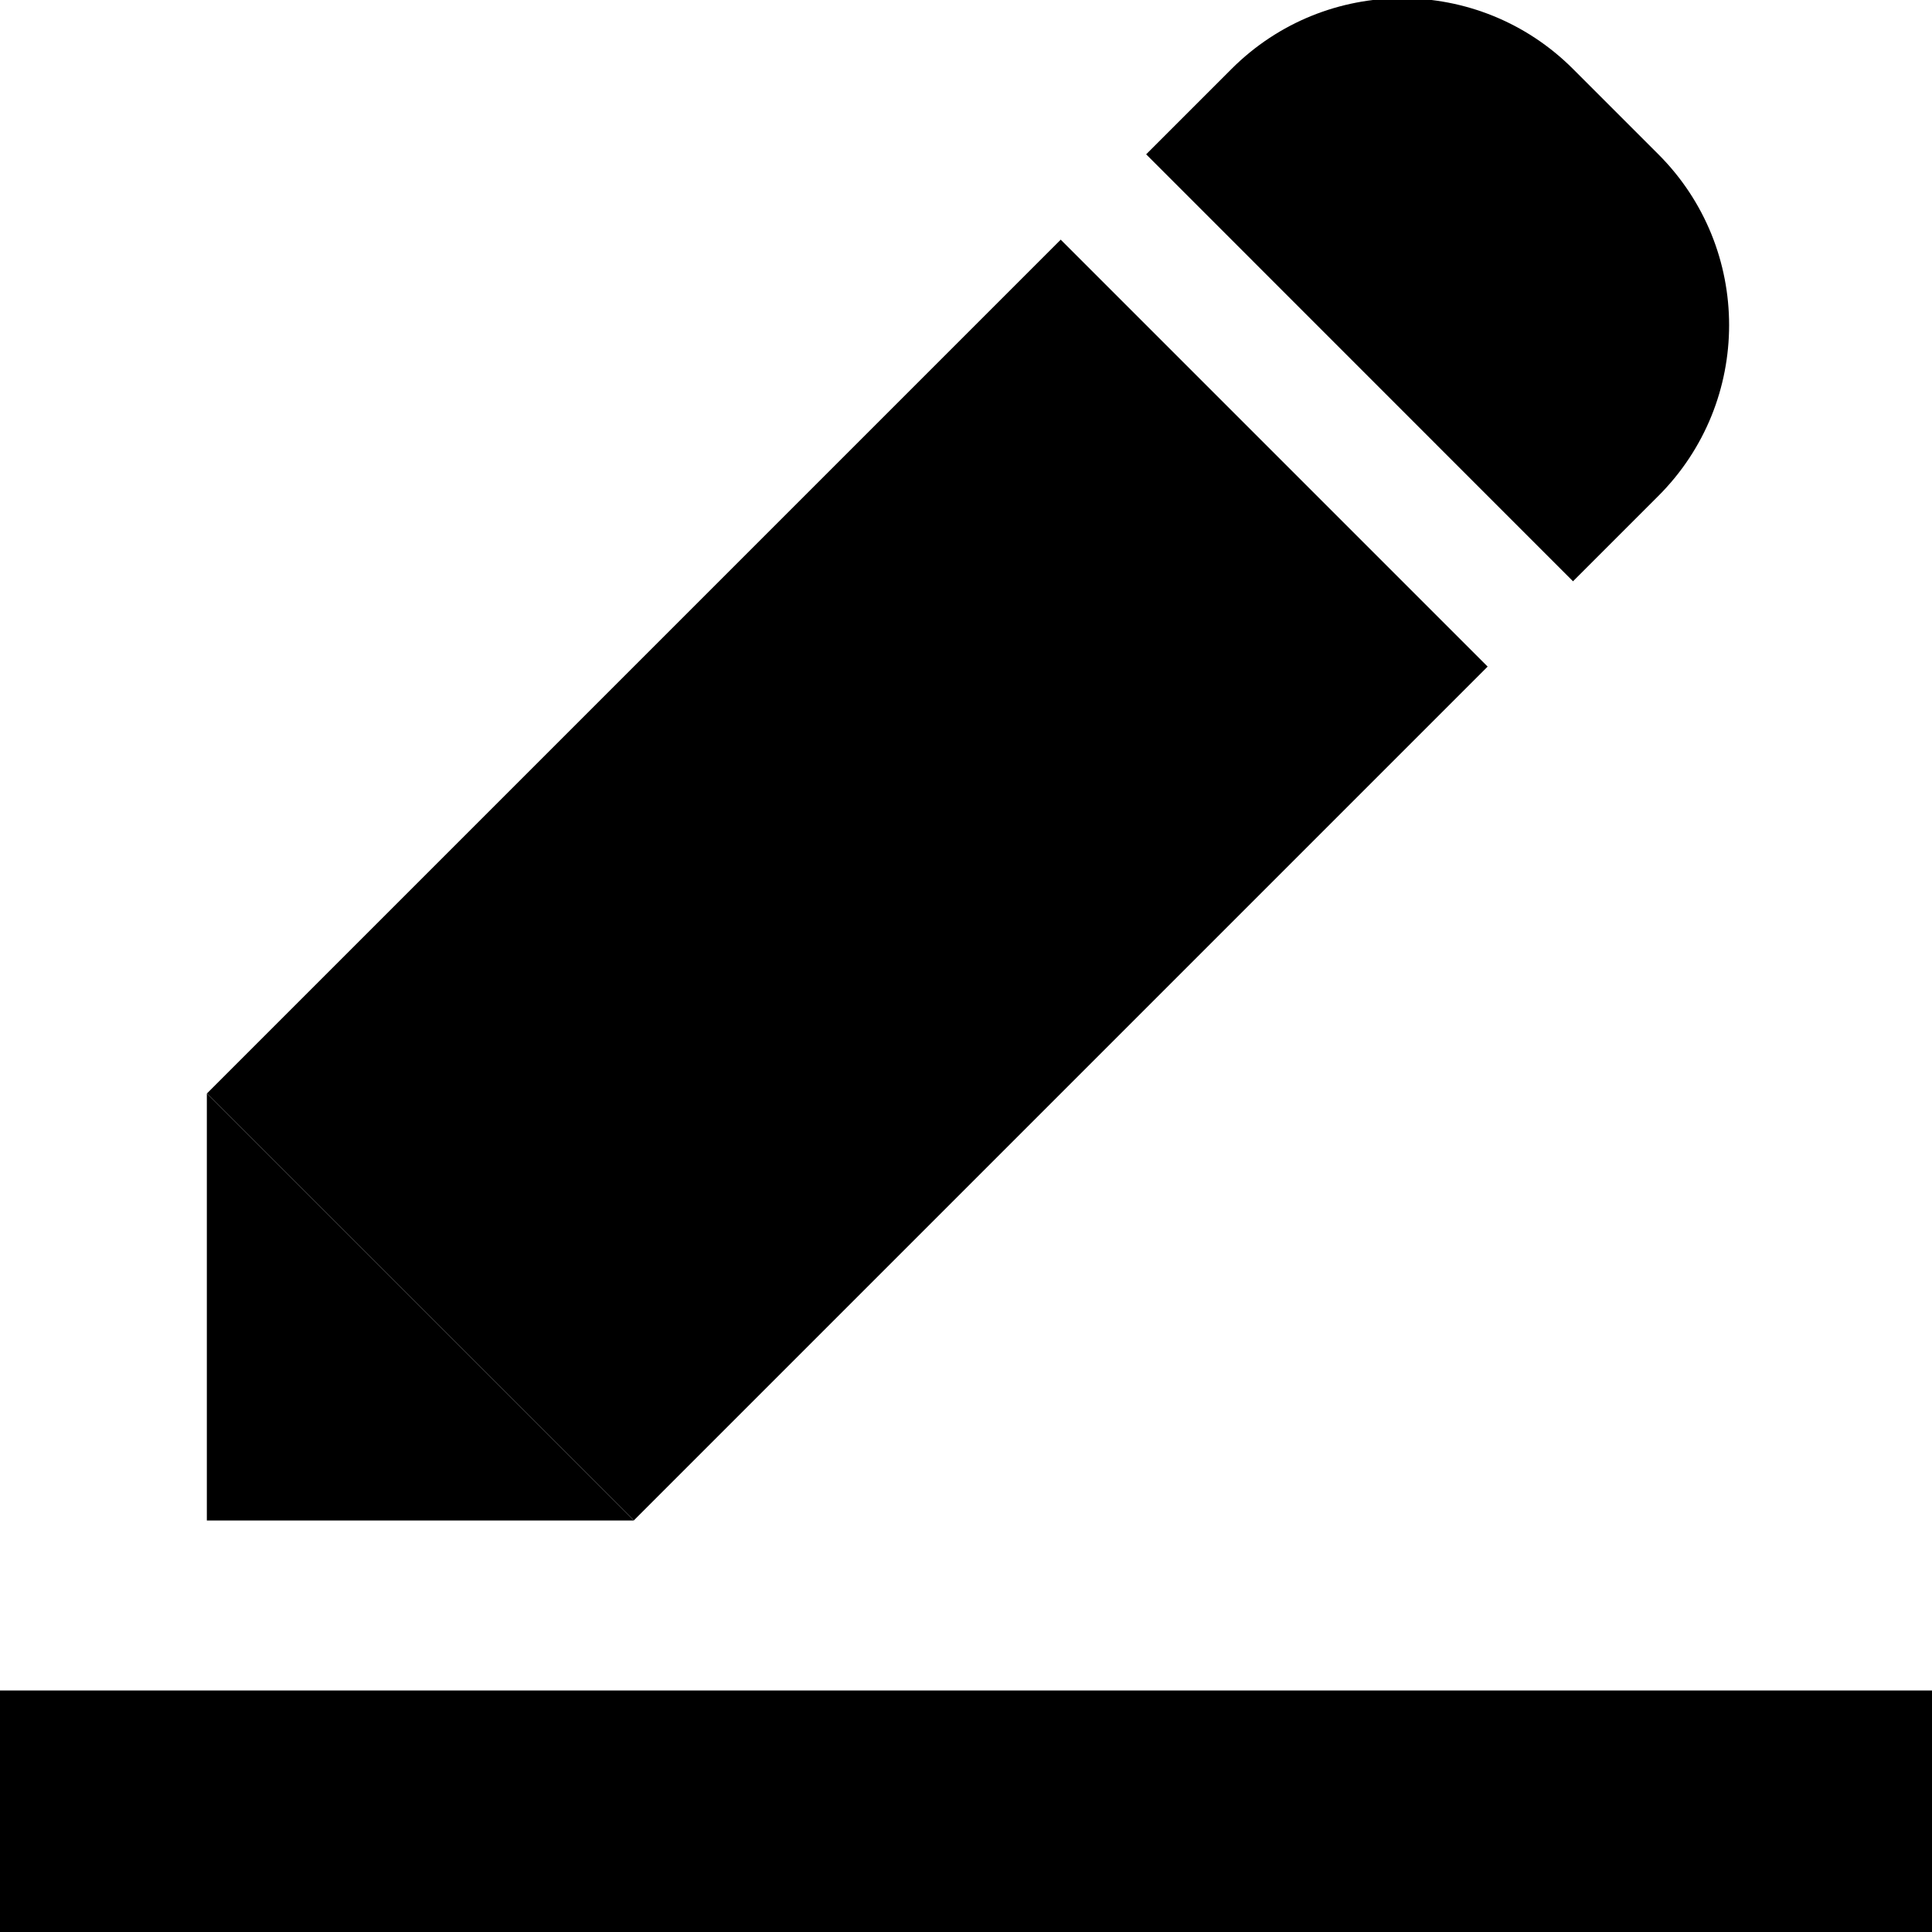
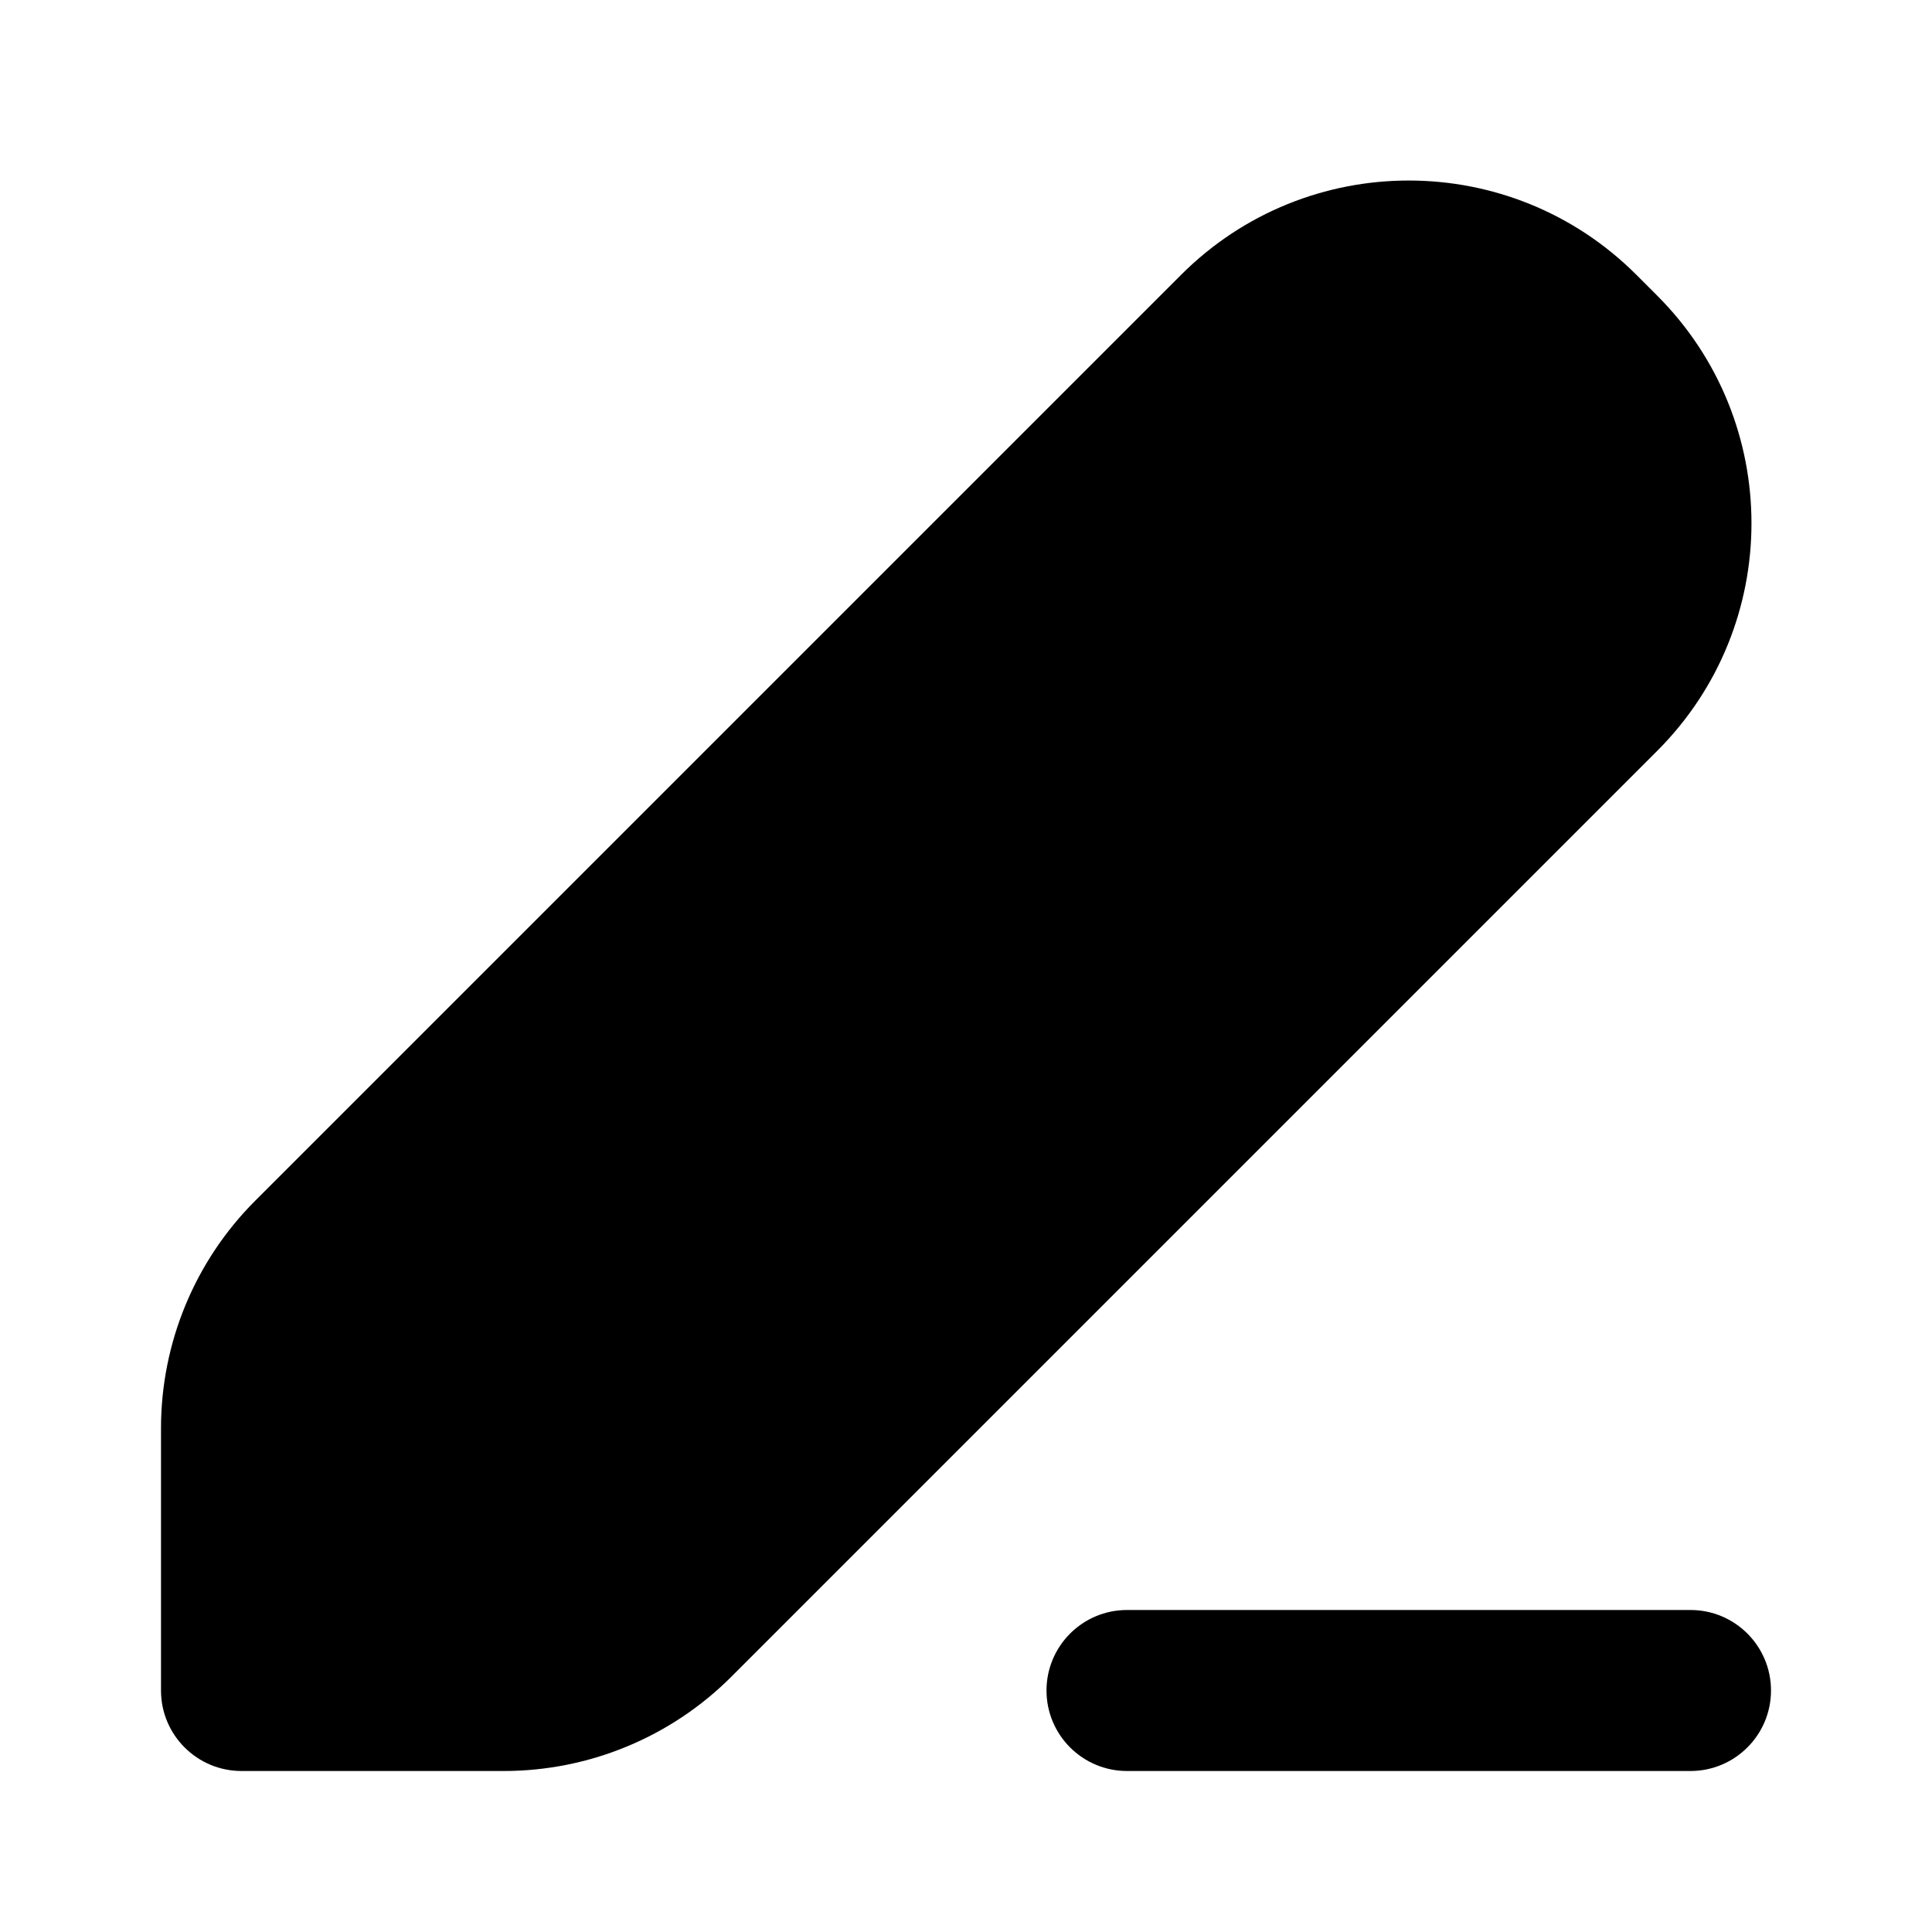
- <svg xmlns="http://www.w3.org/2000/svg" width="16" height="16" viewBox="2 2 16 16" fill="none">
-   <rect x="10.784" y="3.985" width="5" height="10" transform="rotate(45 10.7845 3.98547)" fill="black" />
-   <path d="M12.199 2.571C12.98 1.79 14.246 1.79 15.027 2.571L15.734 3.278C16.515 4.059 16.515 5.326 15.734 6.107L15.027 6.814L11.492 3.278L12.199 2.571Z" fill="black" />
-   <path d="M3.713 11.056L7.249 14.592L3.713 14.592L3.713 11.056Z" fill="black" />
-   <rect x="2" y="16" width="16" height="2" fill="black" />
+ <svg xmlns="http://www.w3.org/2000/svg" width="16" height="16" viewBox="0 0 24 24" fill="none">
+   <path d="M14.672 3.414C16.234 1.852 18.766 1.852 20.328 3.414L20.586 3.672C22.148 5.234 22.148 7.766 20.586 9.328L9.086 20.828C8.336 21.579 7.318 22 6.257 22H3C2.448 22 2 21.552 2 21V17.743C2 16.682 2.421 15.664 3.172 14.914L14.672 3.414Z" fill="black" />
+   <path d="M14 20C13.448 20 13 20.448 13 21C13 21.552 13.448 22 14 22H21C21.552 22 22 21.552 22 21C22 20.448 21.552 20 21 20H14Z" fill="black" />
</svg>
